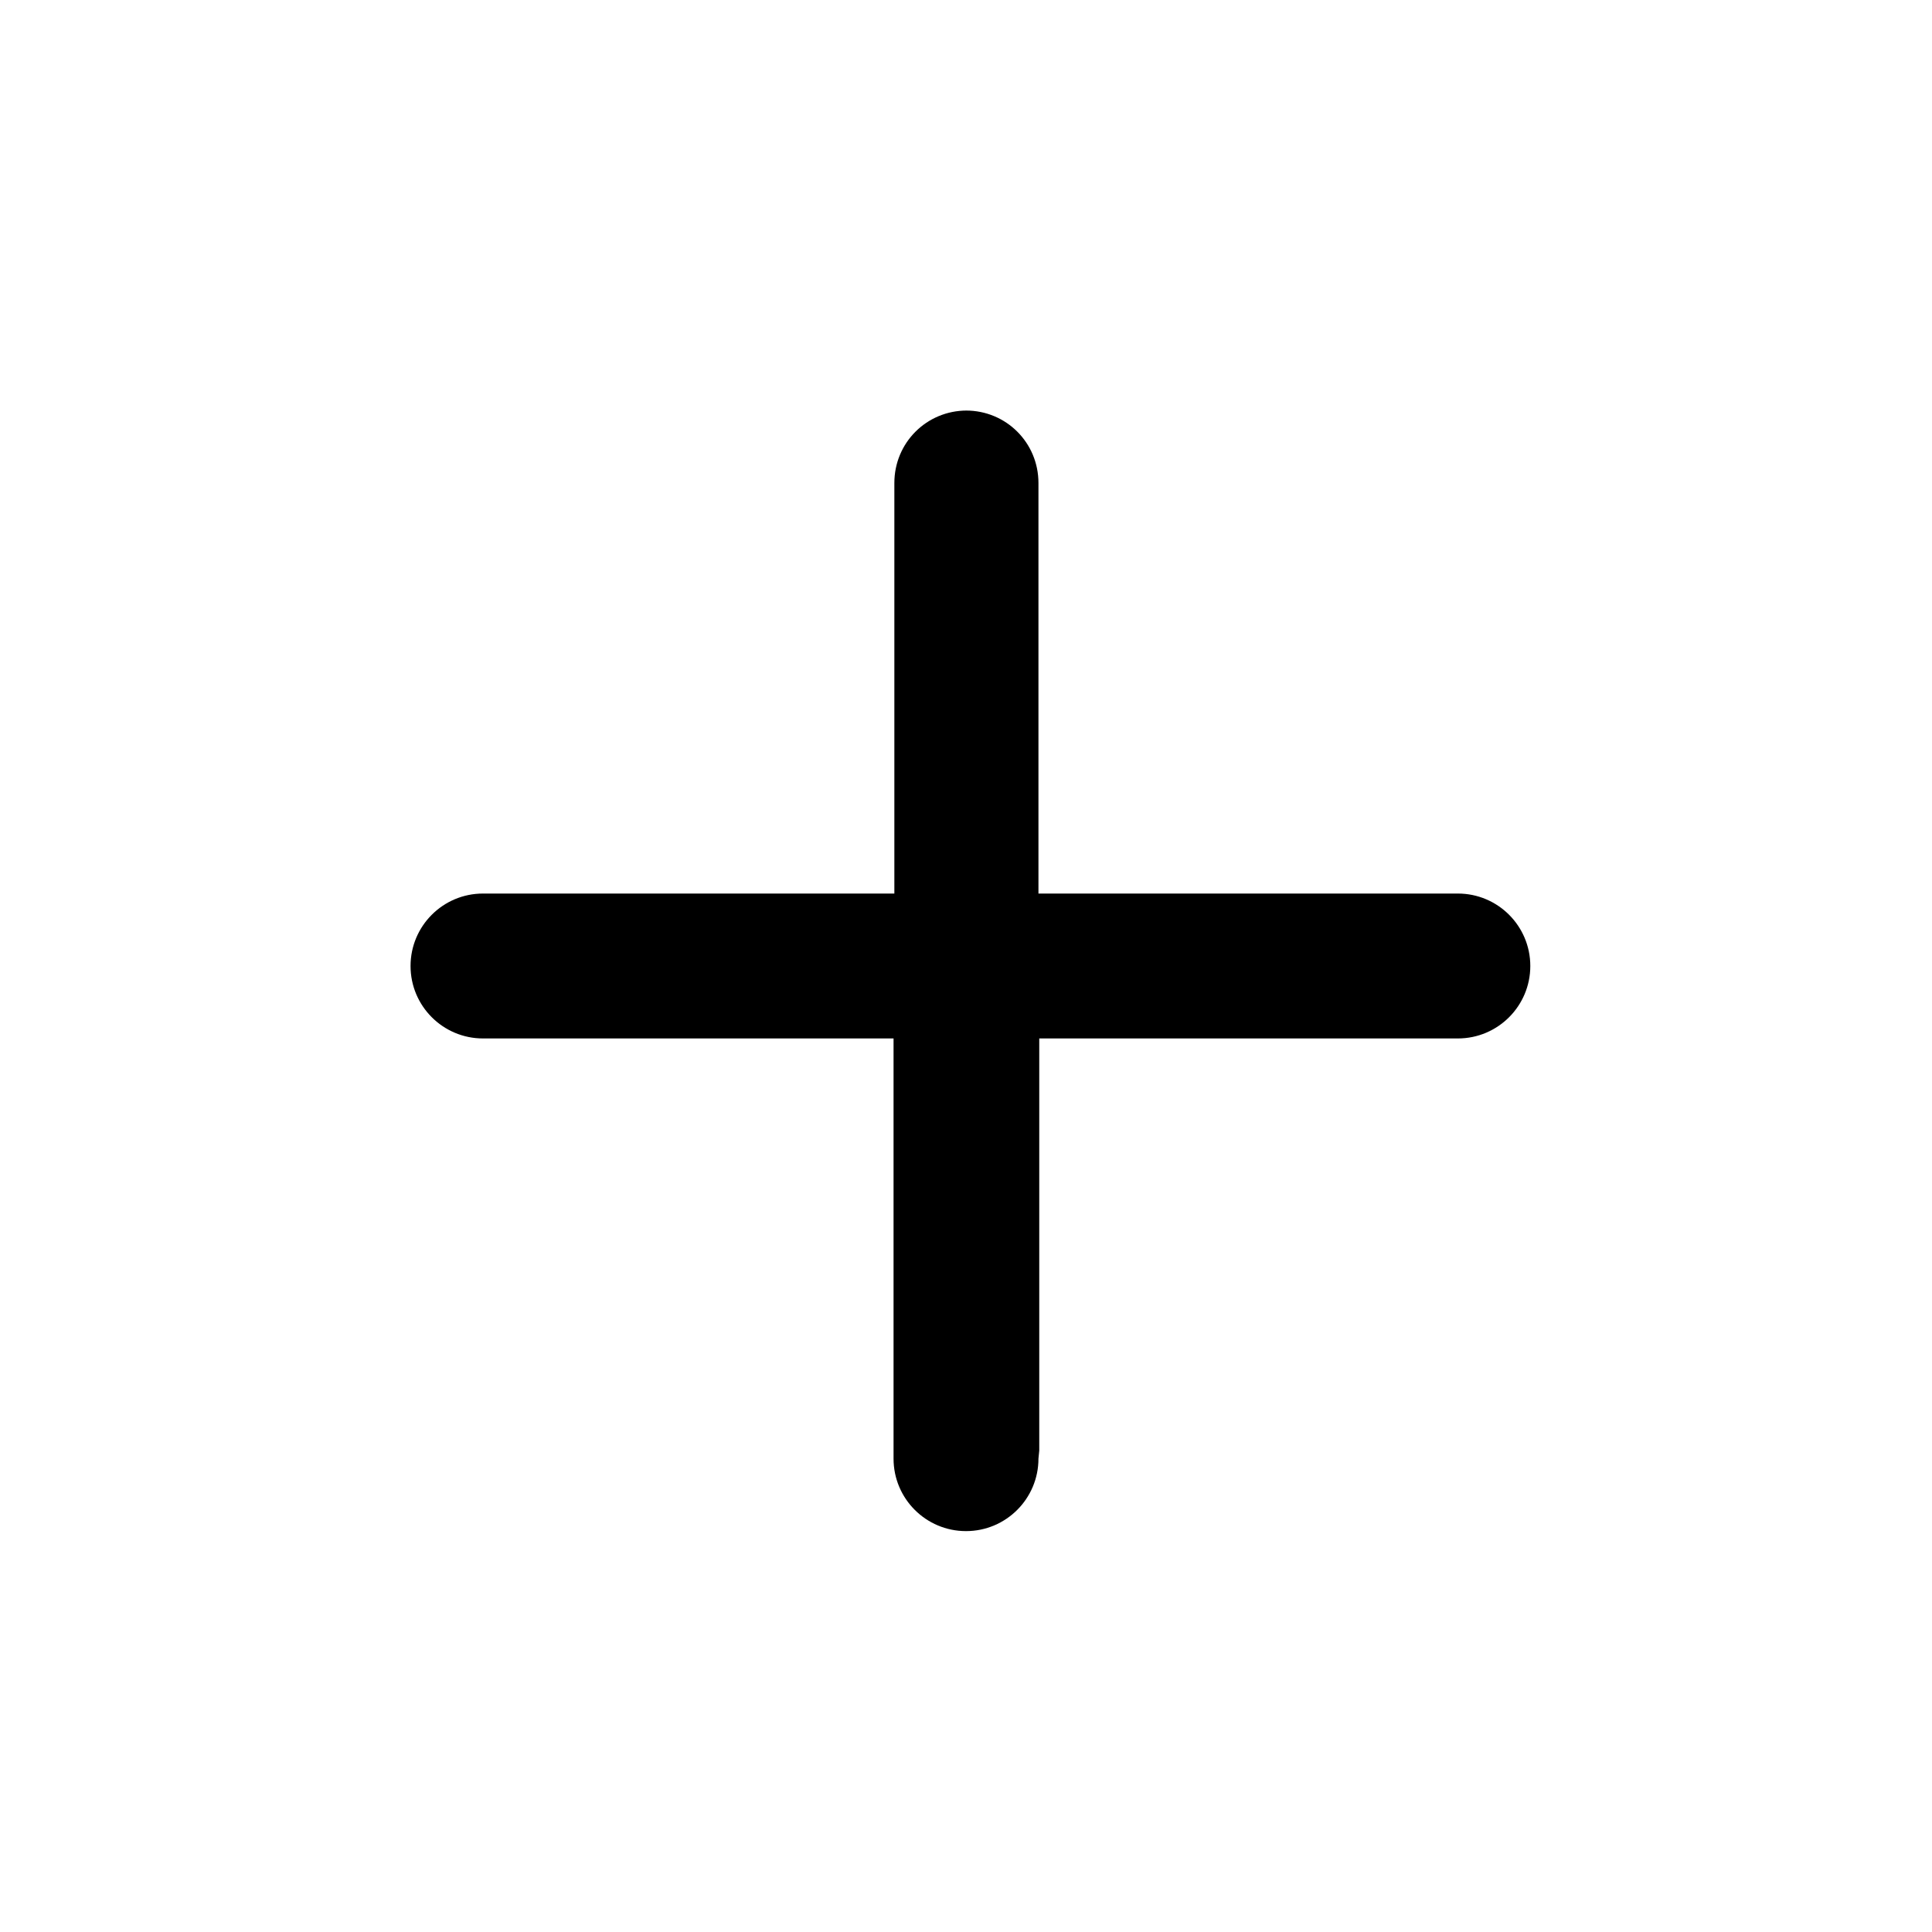
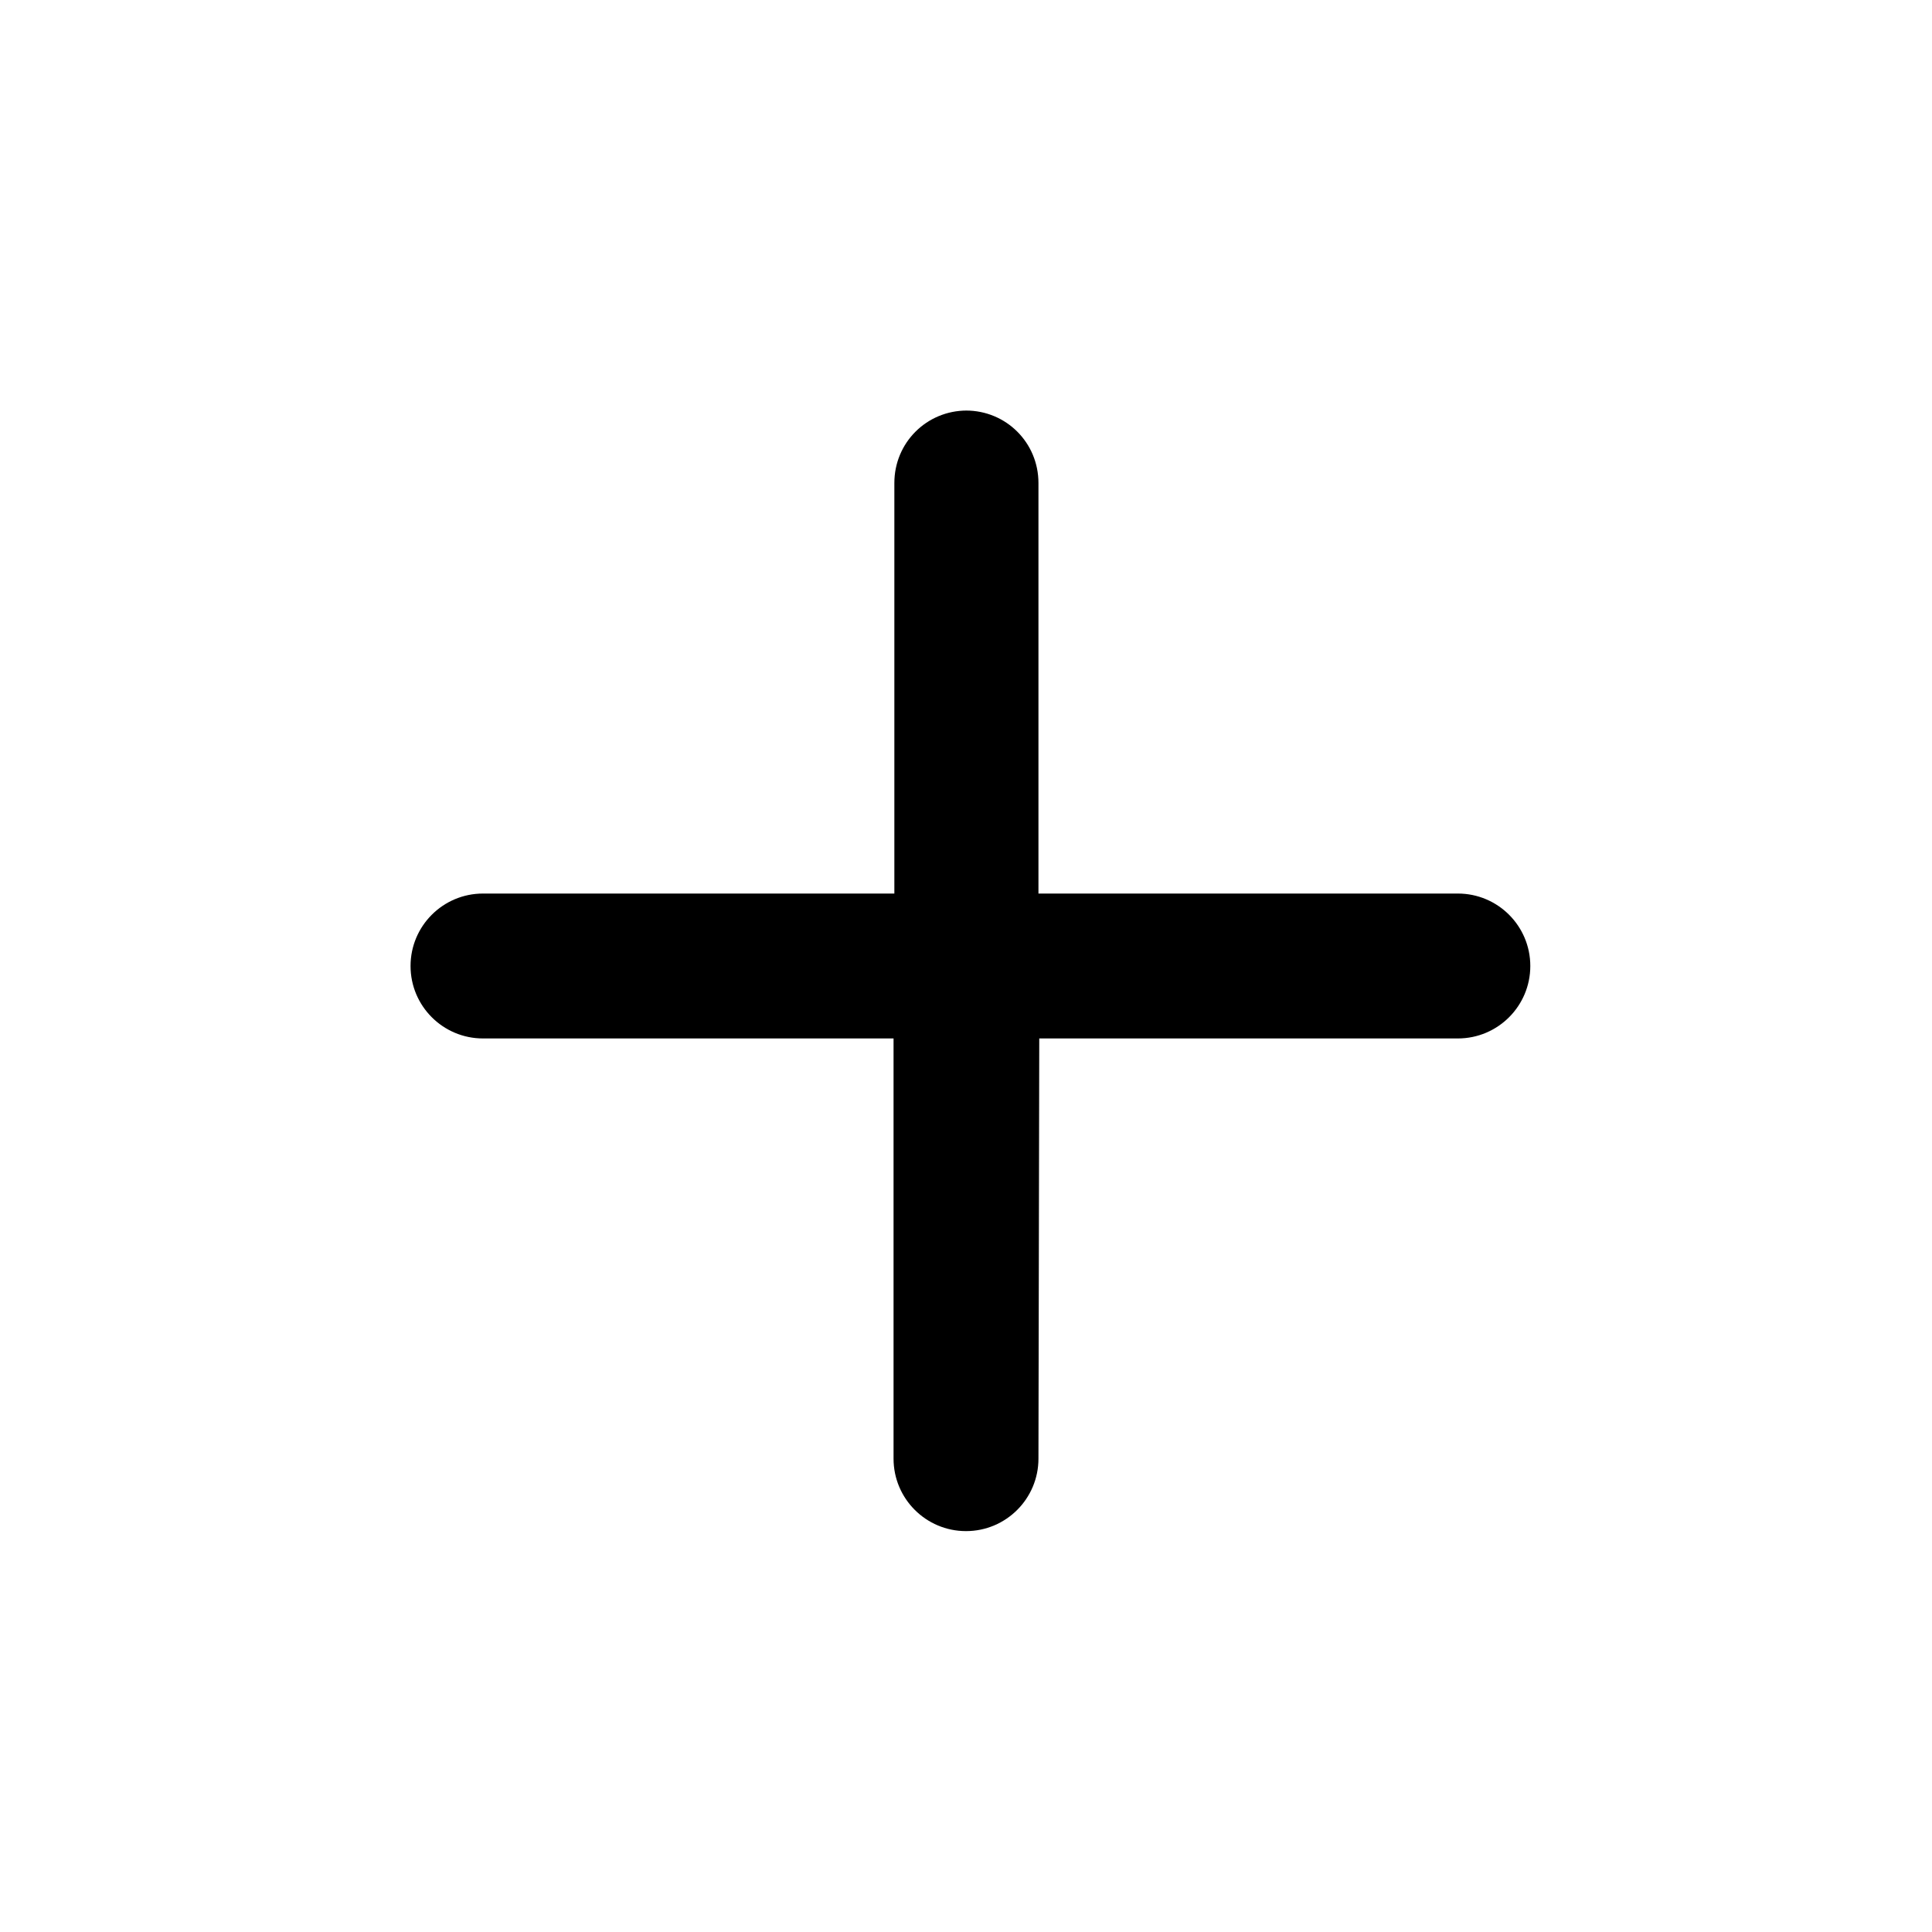
<svg xmlns="http://www.w3.org/2000/svg" viewBox="0 0 24 24" width="24" height="24">
-   <path d="M12 5.1c.5 0 .9.4.9.9v5.1h5.21a.9.9 0 0 1 0 1.8h-5.2v5.12l-.01.1a.9.9 0 0 1-1.8 0V12.9H6a.9.9 0 0 1 0-1.8h5.11V6c0-.5.4-.9.9-.9" />
+   <path d="M12 5.1C12.5 5.1 12.9 5.5 12.9 6L12.9 11.1L18.11 11.1A.9 .9 0 0 1 18.11 12.9L12.91 12.9L12.9 18.12A.9 .9 0 0 1 11.1 18.12L11.1 12.9L6 12.9A.9 .9 0 0 1 6 11.1L11.11 11.1L11.11 6C11.11 5.5 11.51 5.1 12.01 5.1" />
</svg>
